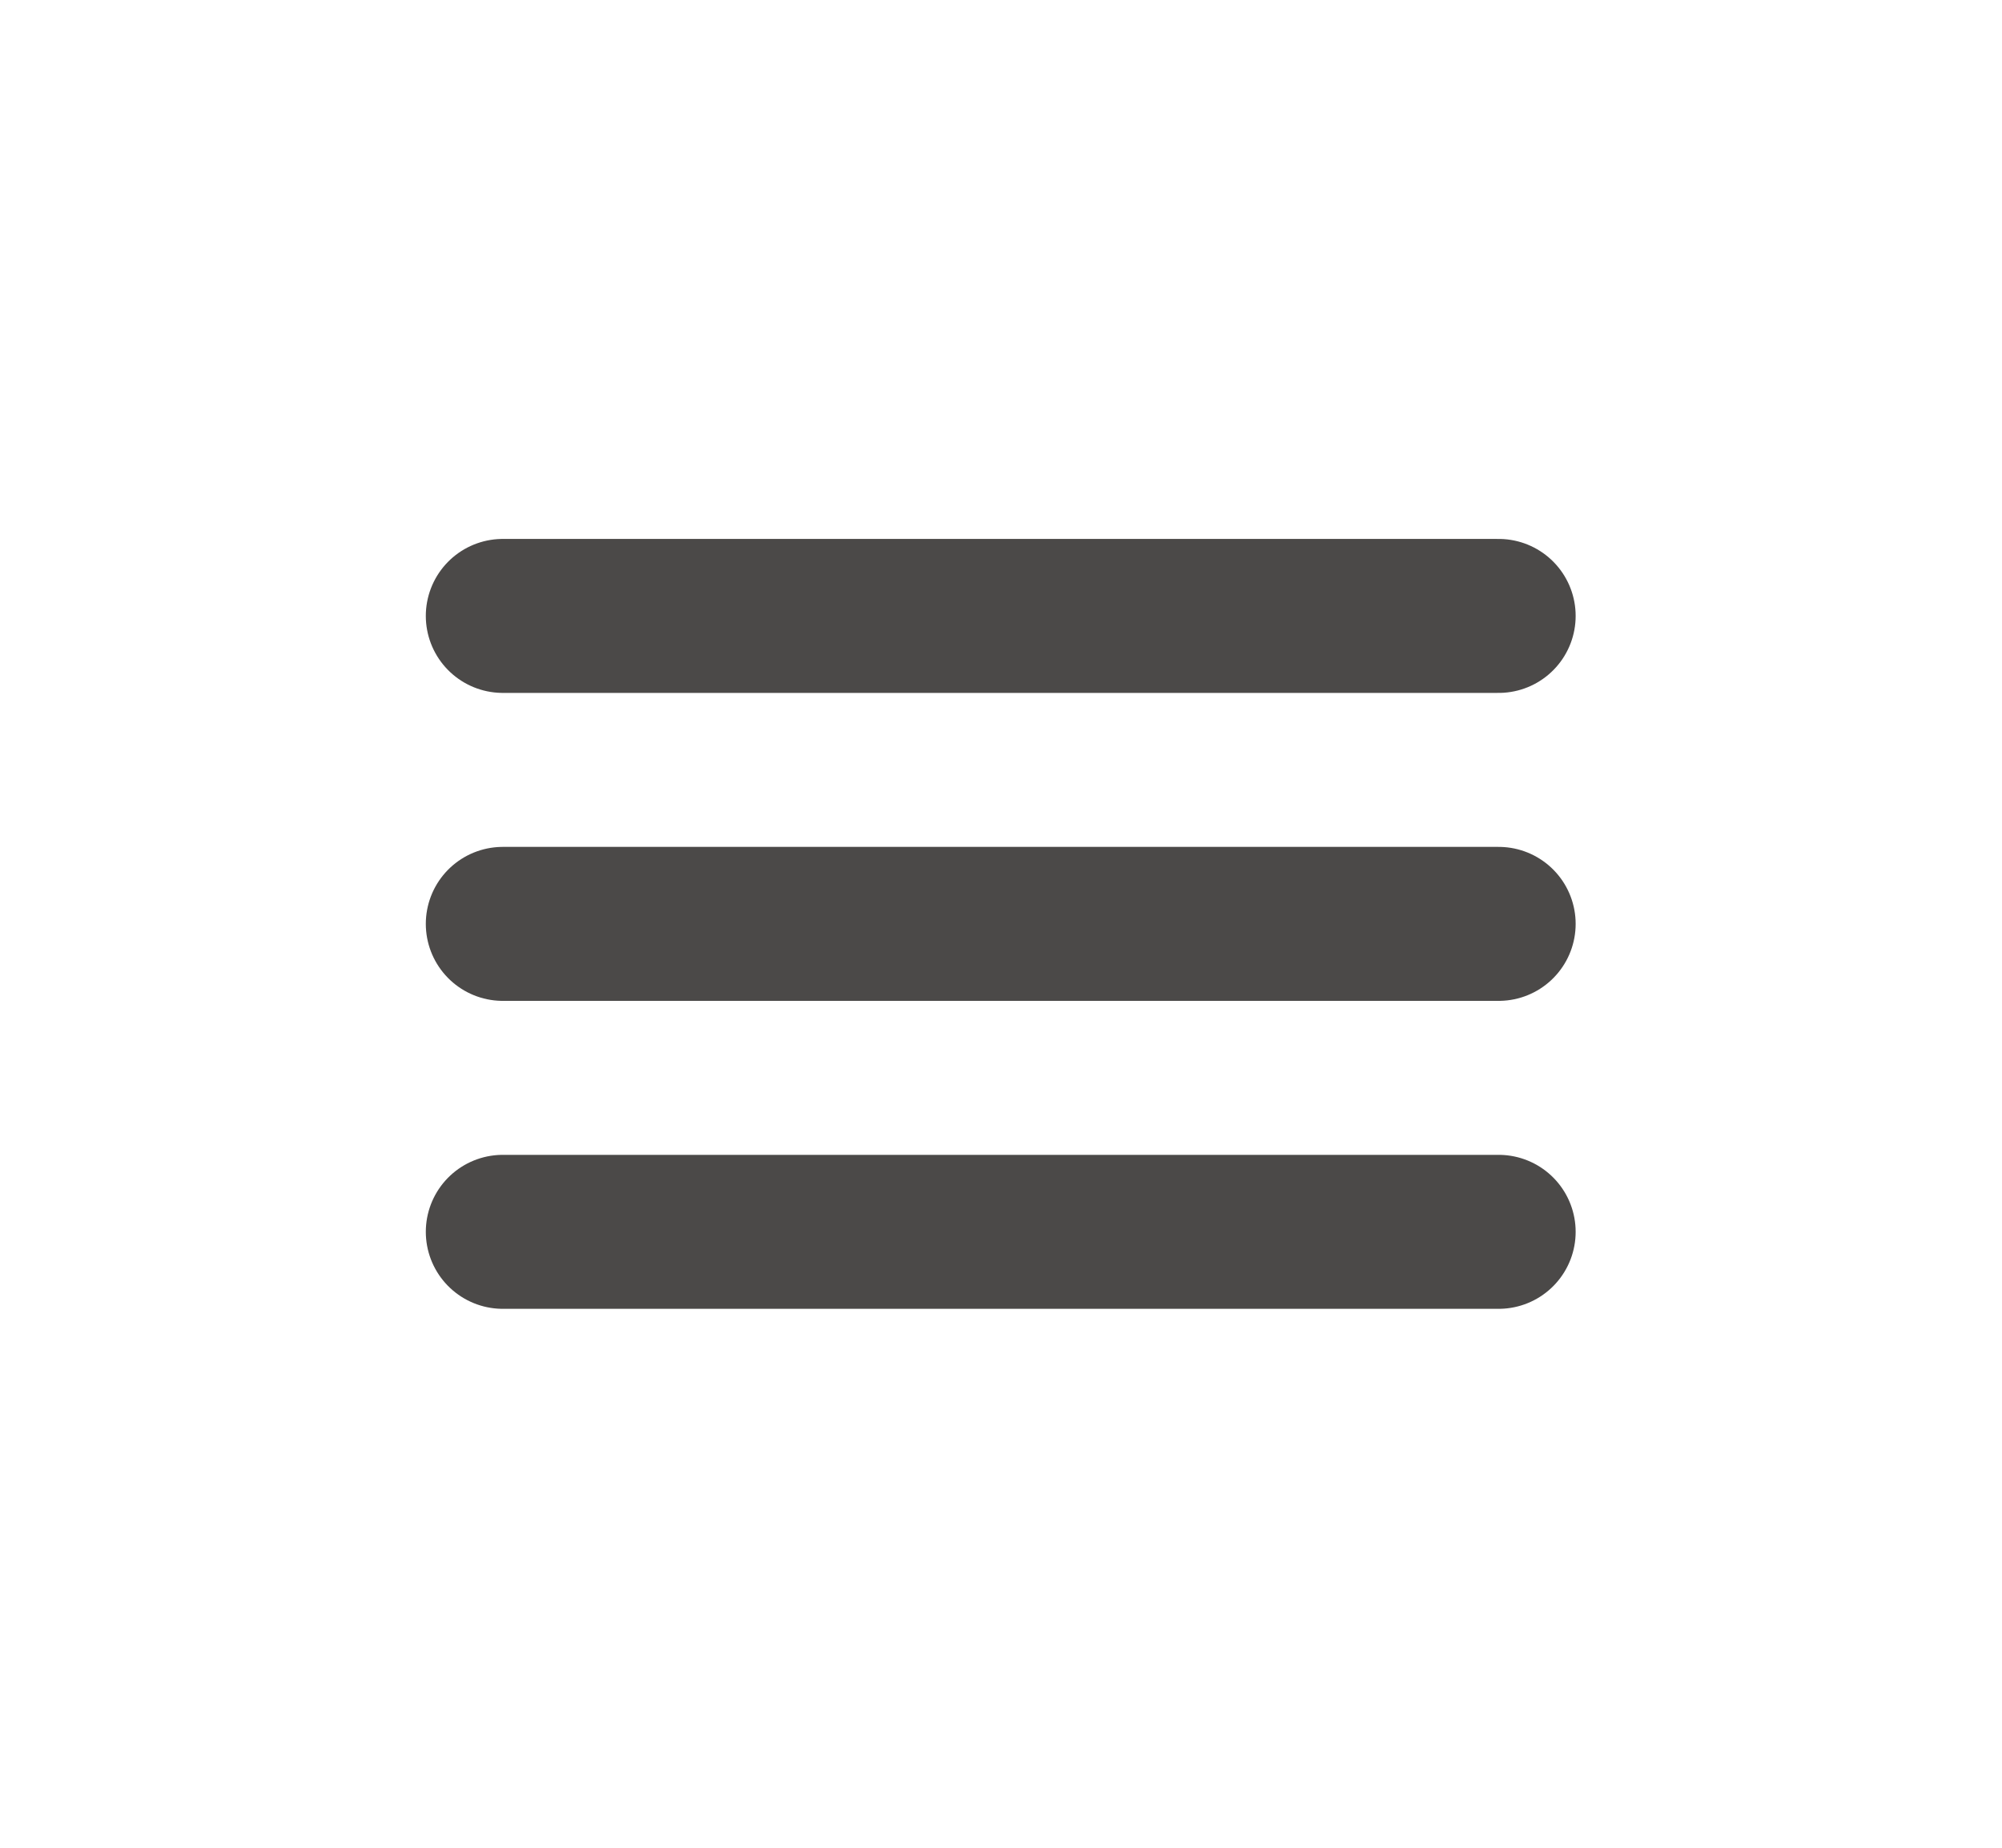
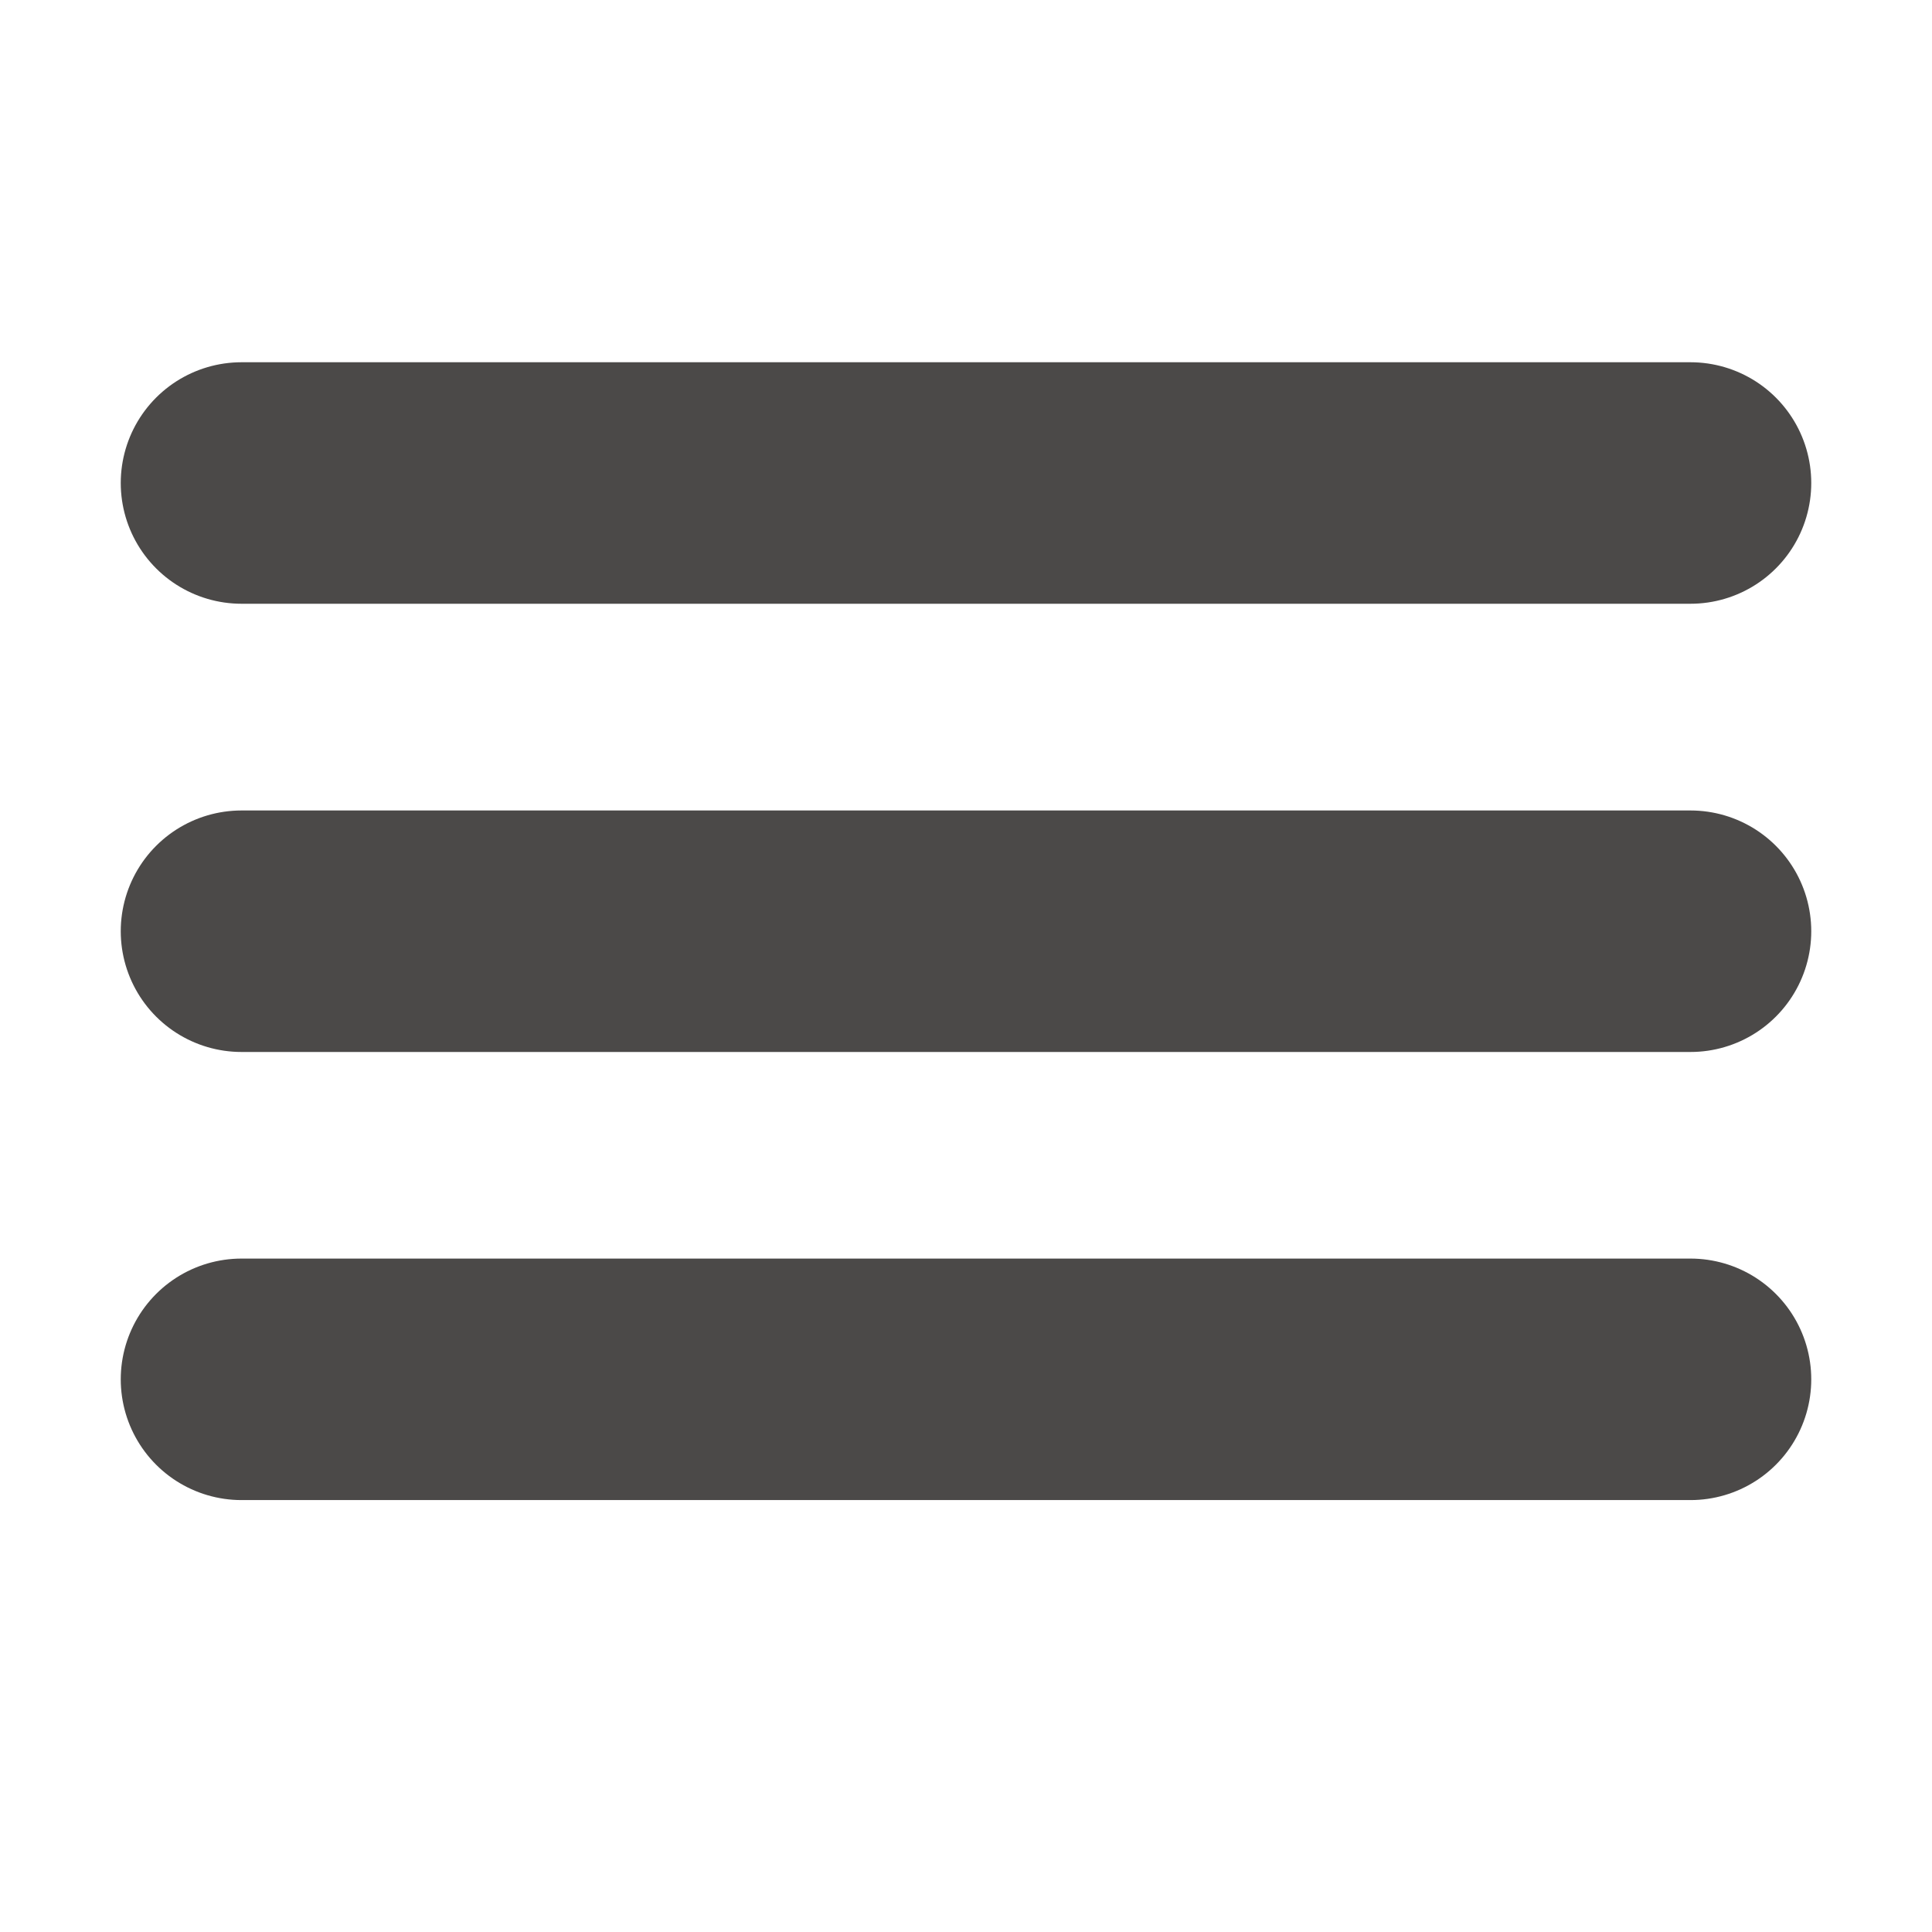
- <svg xmlns="http://www.w3.org/2000/svg" width="26" height="24" viewBox="0 0 26 24" fill="none">
-   <path d="M6.53 8H19.463" stroke="#4B4948" stroke-width="2" stroke-linecap="round" stroke-linejoin="round" />
-   <path d="M6.53 12H19.463" stroke="#4B4948" stroke-width="2" stroke-linecap="round" stroke-linejoin="round" />
-   <path d="M6.53 16H19.463" stroke="#4B4948" stroke-width="2" stroke-linecap="round" stroke-linejoin="round" />
+ <svg xmlns="http://www.w3.org/2000/svg" width="16" height="16" viewBox="0 0 16 16" fill="none">
+   <path d="M2 4H14" stroke="#4B4948" stroke-width="2" stroke-linecap="round" stroke-linejoin="round" />
+   <path d="M2 7.712H14" stroke="#4B4948" stroke-width="2" stroke-linecap="round" stroke-linejoin="round" />
+   <path d="M2 11.423H14" stroke="#4B4948" stroke-width="2" stroke-linecap="round" stroke-linejoin="round" />
</svg>
